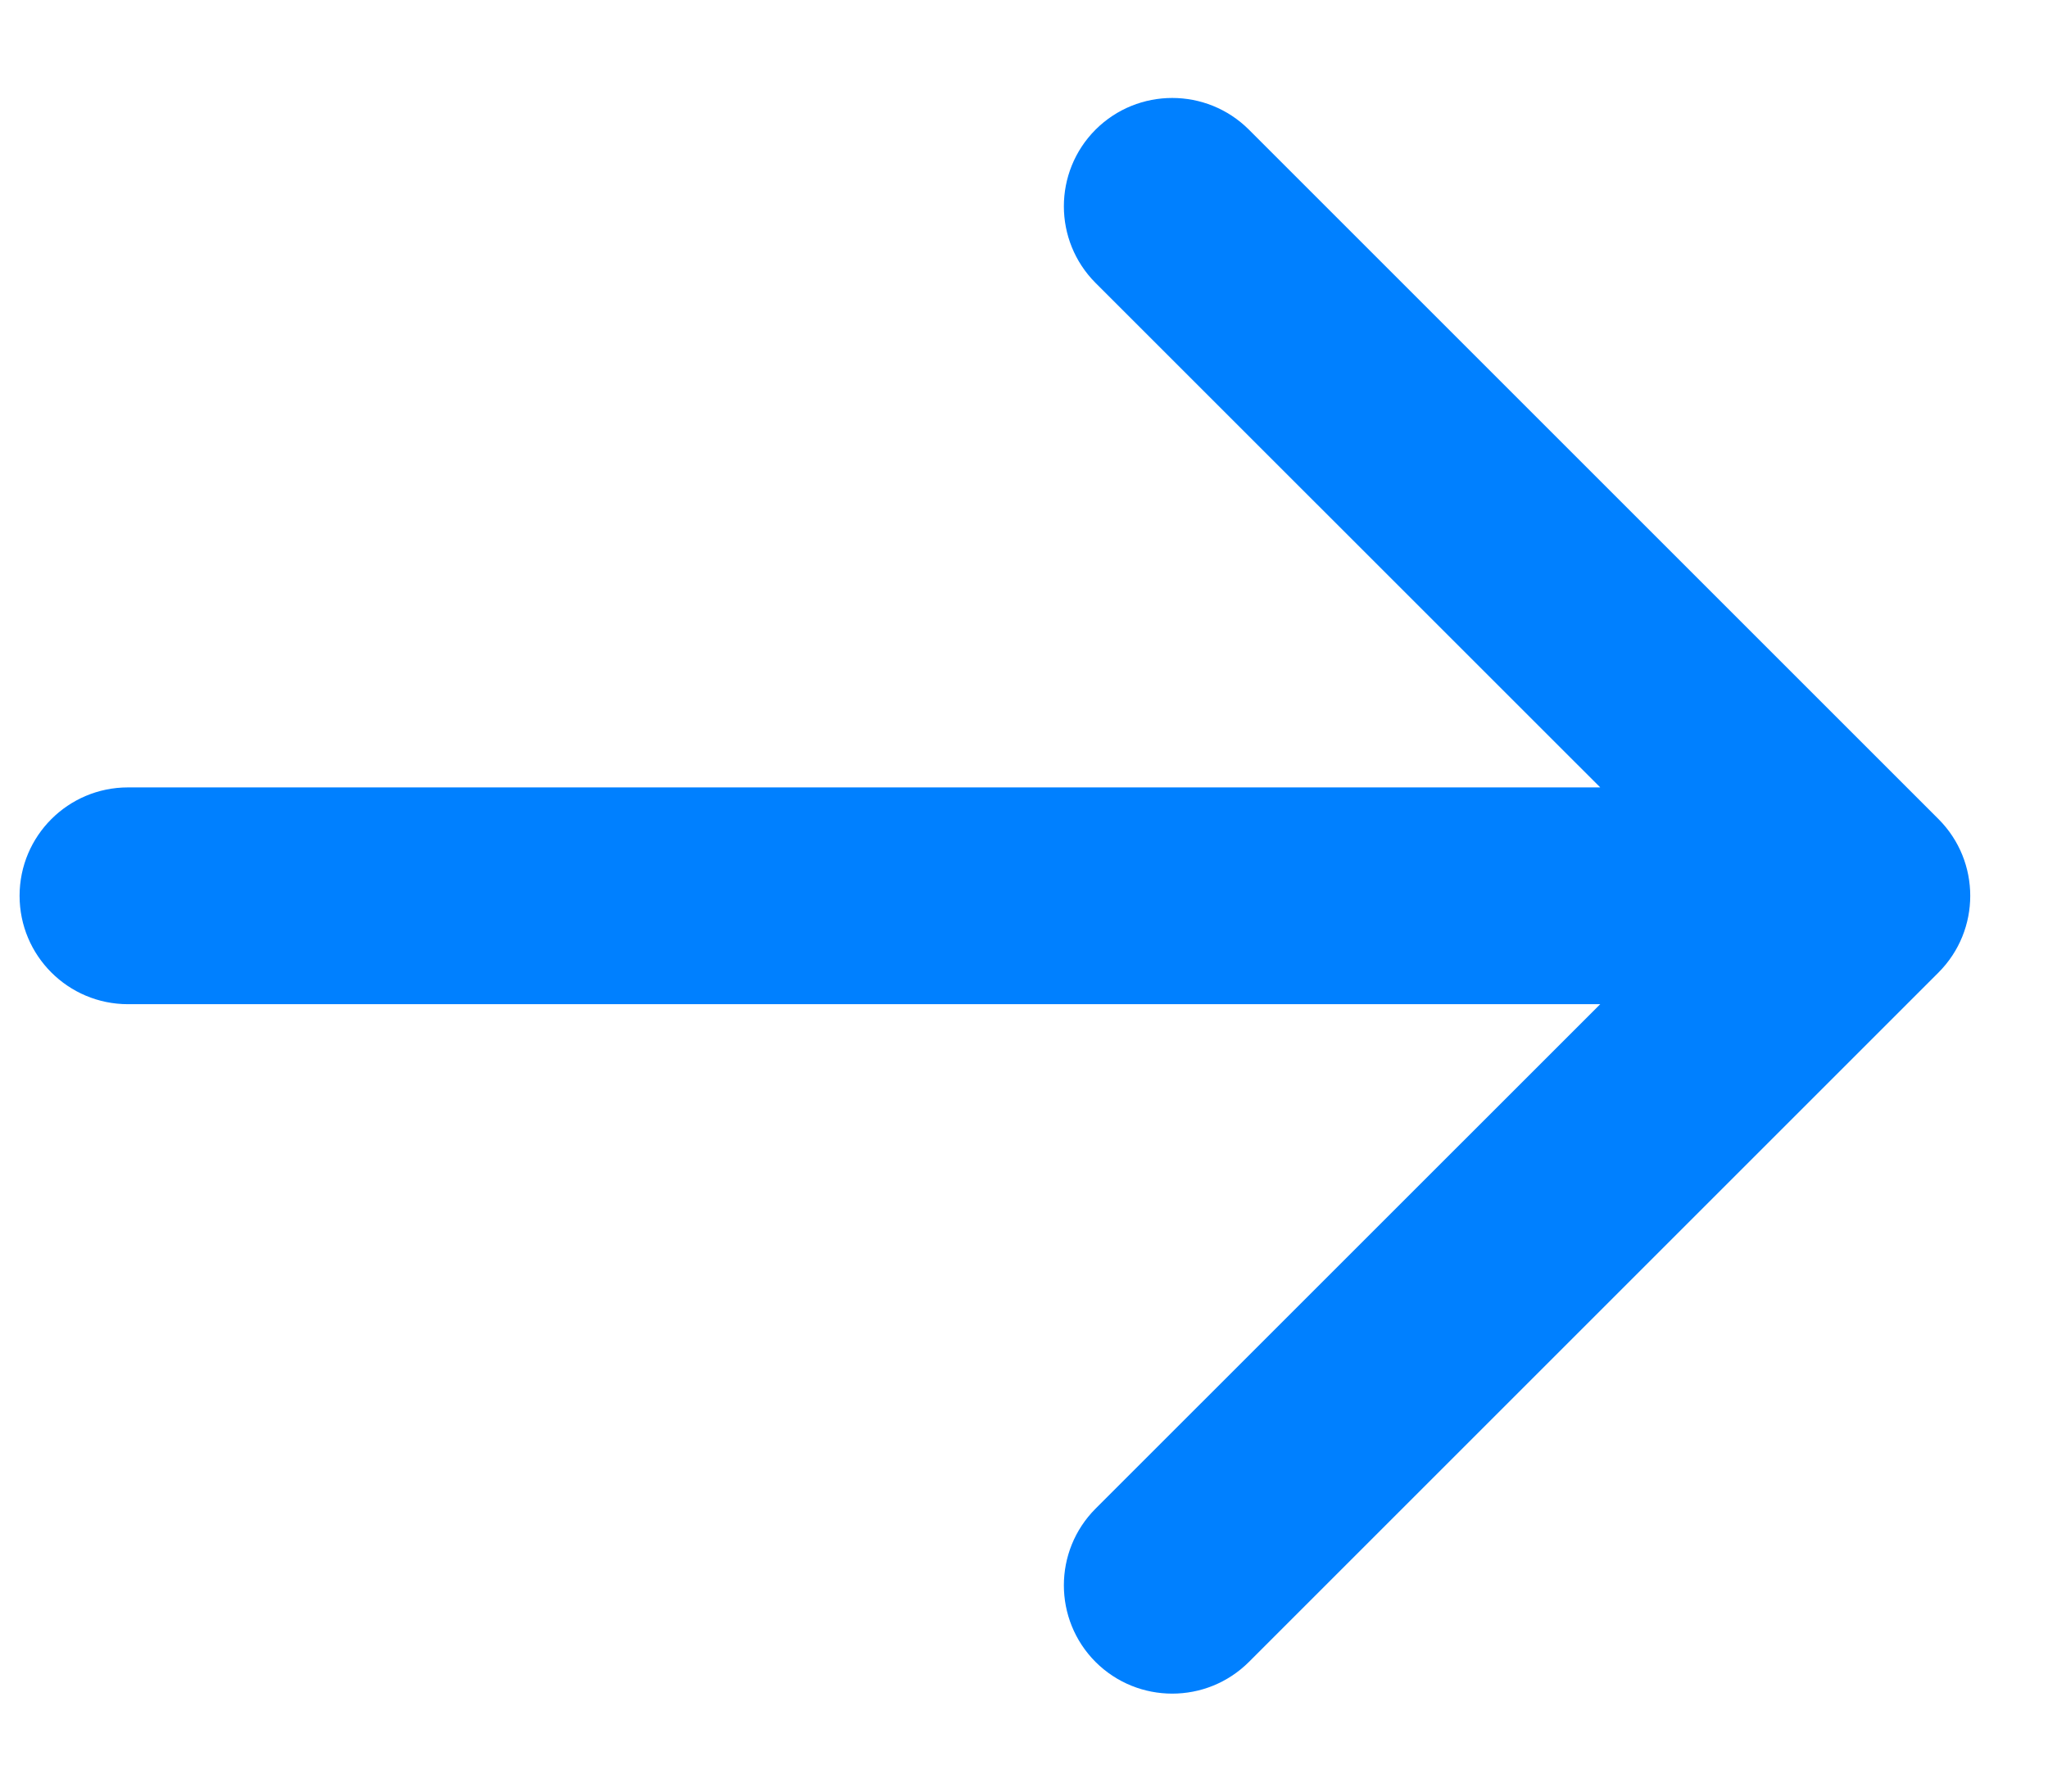
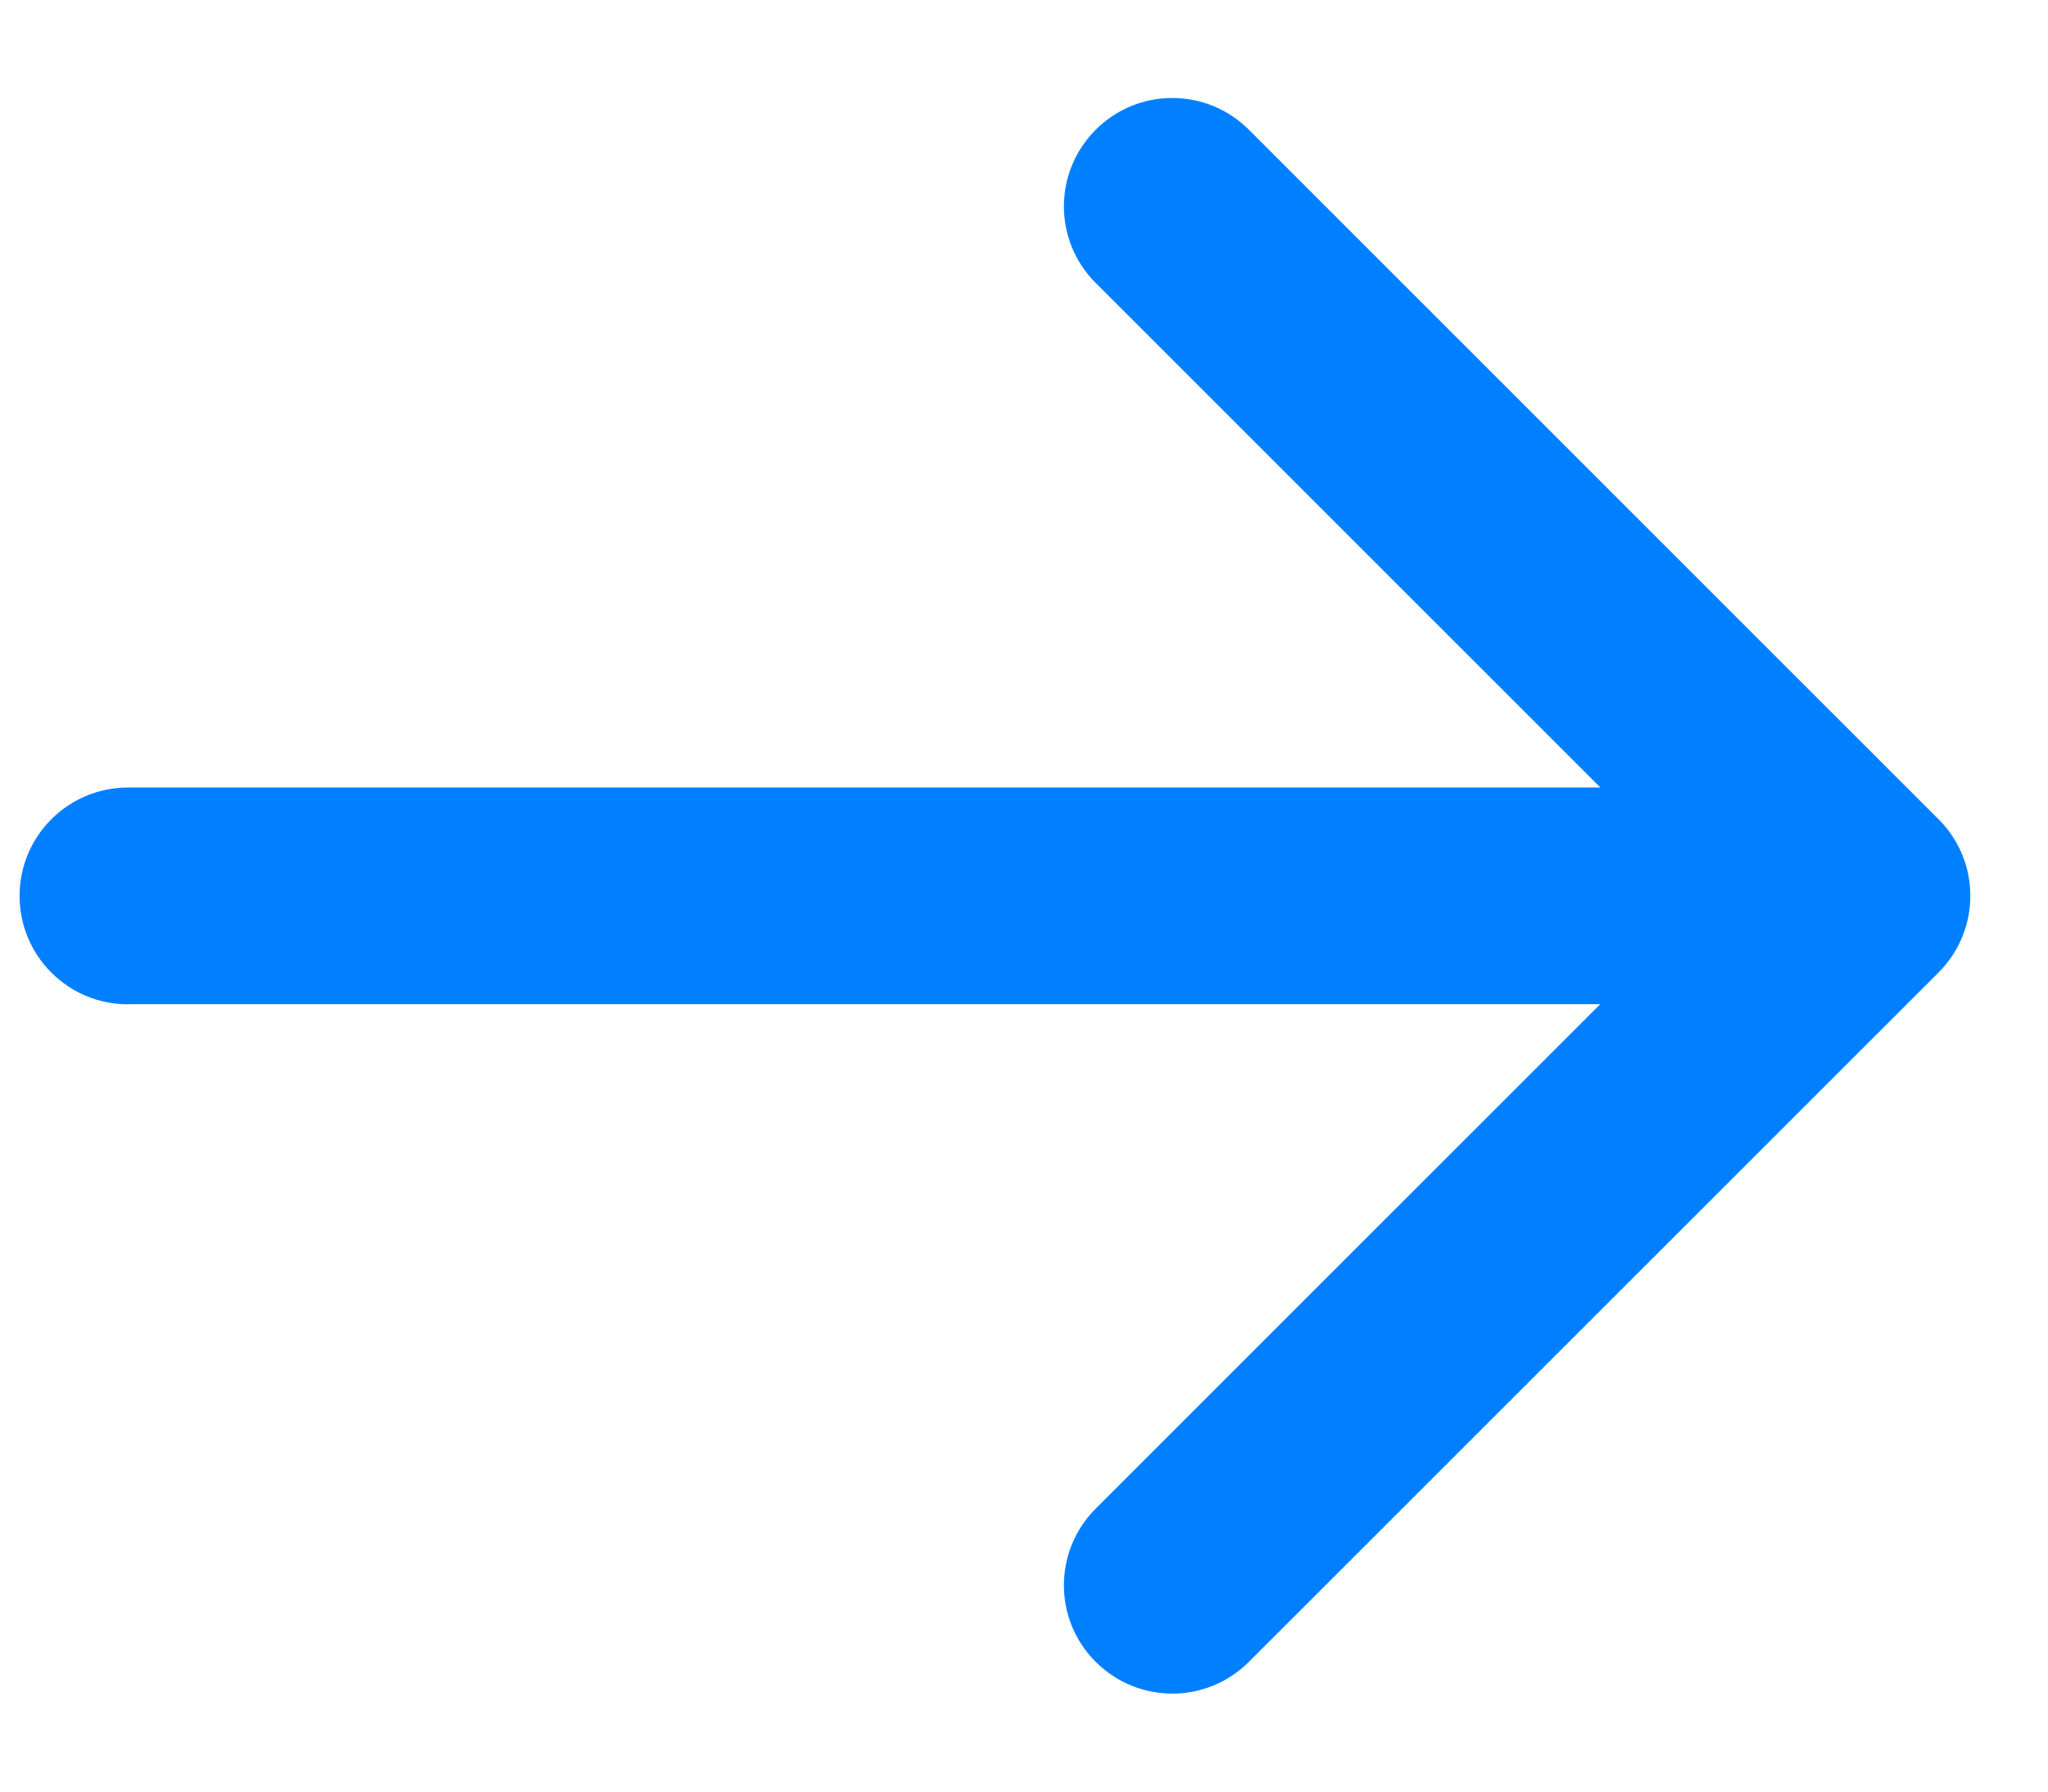
- <svg xmlns="http://www.w3.org/2000/svg" width="16" height="14" viewBox="0 0 16 14" fill="none">
-   <path d="M15.145 7.599C15.475 7.268 15.475 6.732 15.145 6.401L9.757 1.013C9.426 0.683 8.89 0.683 8.559 1.013C8.229 1.344 8.229 1.88 8.559 2.211L13.349 7L8.559 11.789C8.229 12.12 8.229 12.656 8.559 12.987C8.89 13.317 9.426 13.317 9.757 12.987L15.145 7.599ZM1 6.153C0.532 6.153 0.153 6.532 0.153 7C0.153 7.468 0.532 7.847 1 7.847V6.153ZM14.546 6.153L1 6.153V7.847L14.546 7.847V6.153Z" fill="#0080FF" />
+ <svg xmlns="http://www.w3.org/2000/svg" fill="none" height="14" viewBox="0 0 16 14" width="16">
+   <path d="m15.145 7.599c.331-.331.331-.867 0-1.197l-5.388-5.388c-.331-.331-.867-.331-1.197 0-.331.331-.331.867 0 1.197l4.789 4.789-4.789 4.789c-.331.331-.331.867 0 1.197.331.331.867.331 1.197 0zm-14.145-1.445c-.468 0-.847.379-.847.847s.379.847.847.847zm13.546 0h-13.546v1.693h13.546z" fill="#0080ff" />
</svg>
